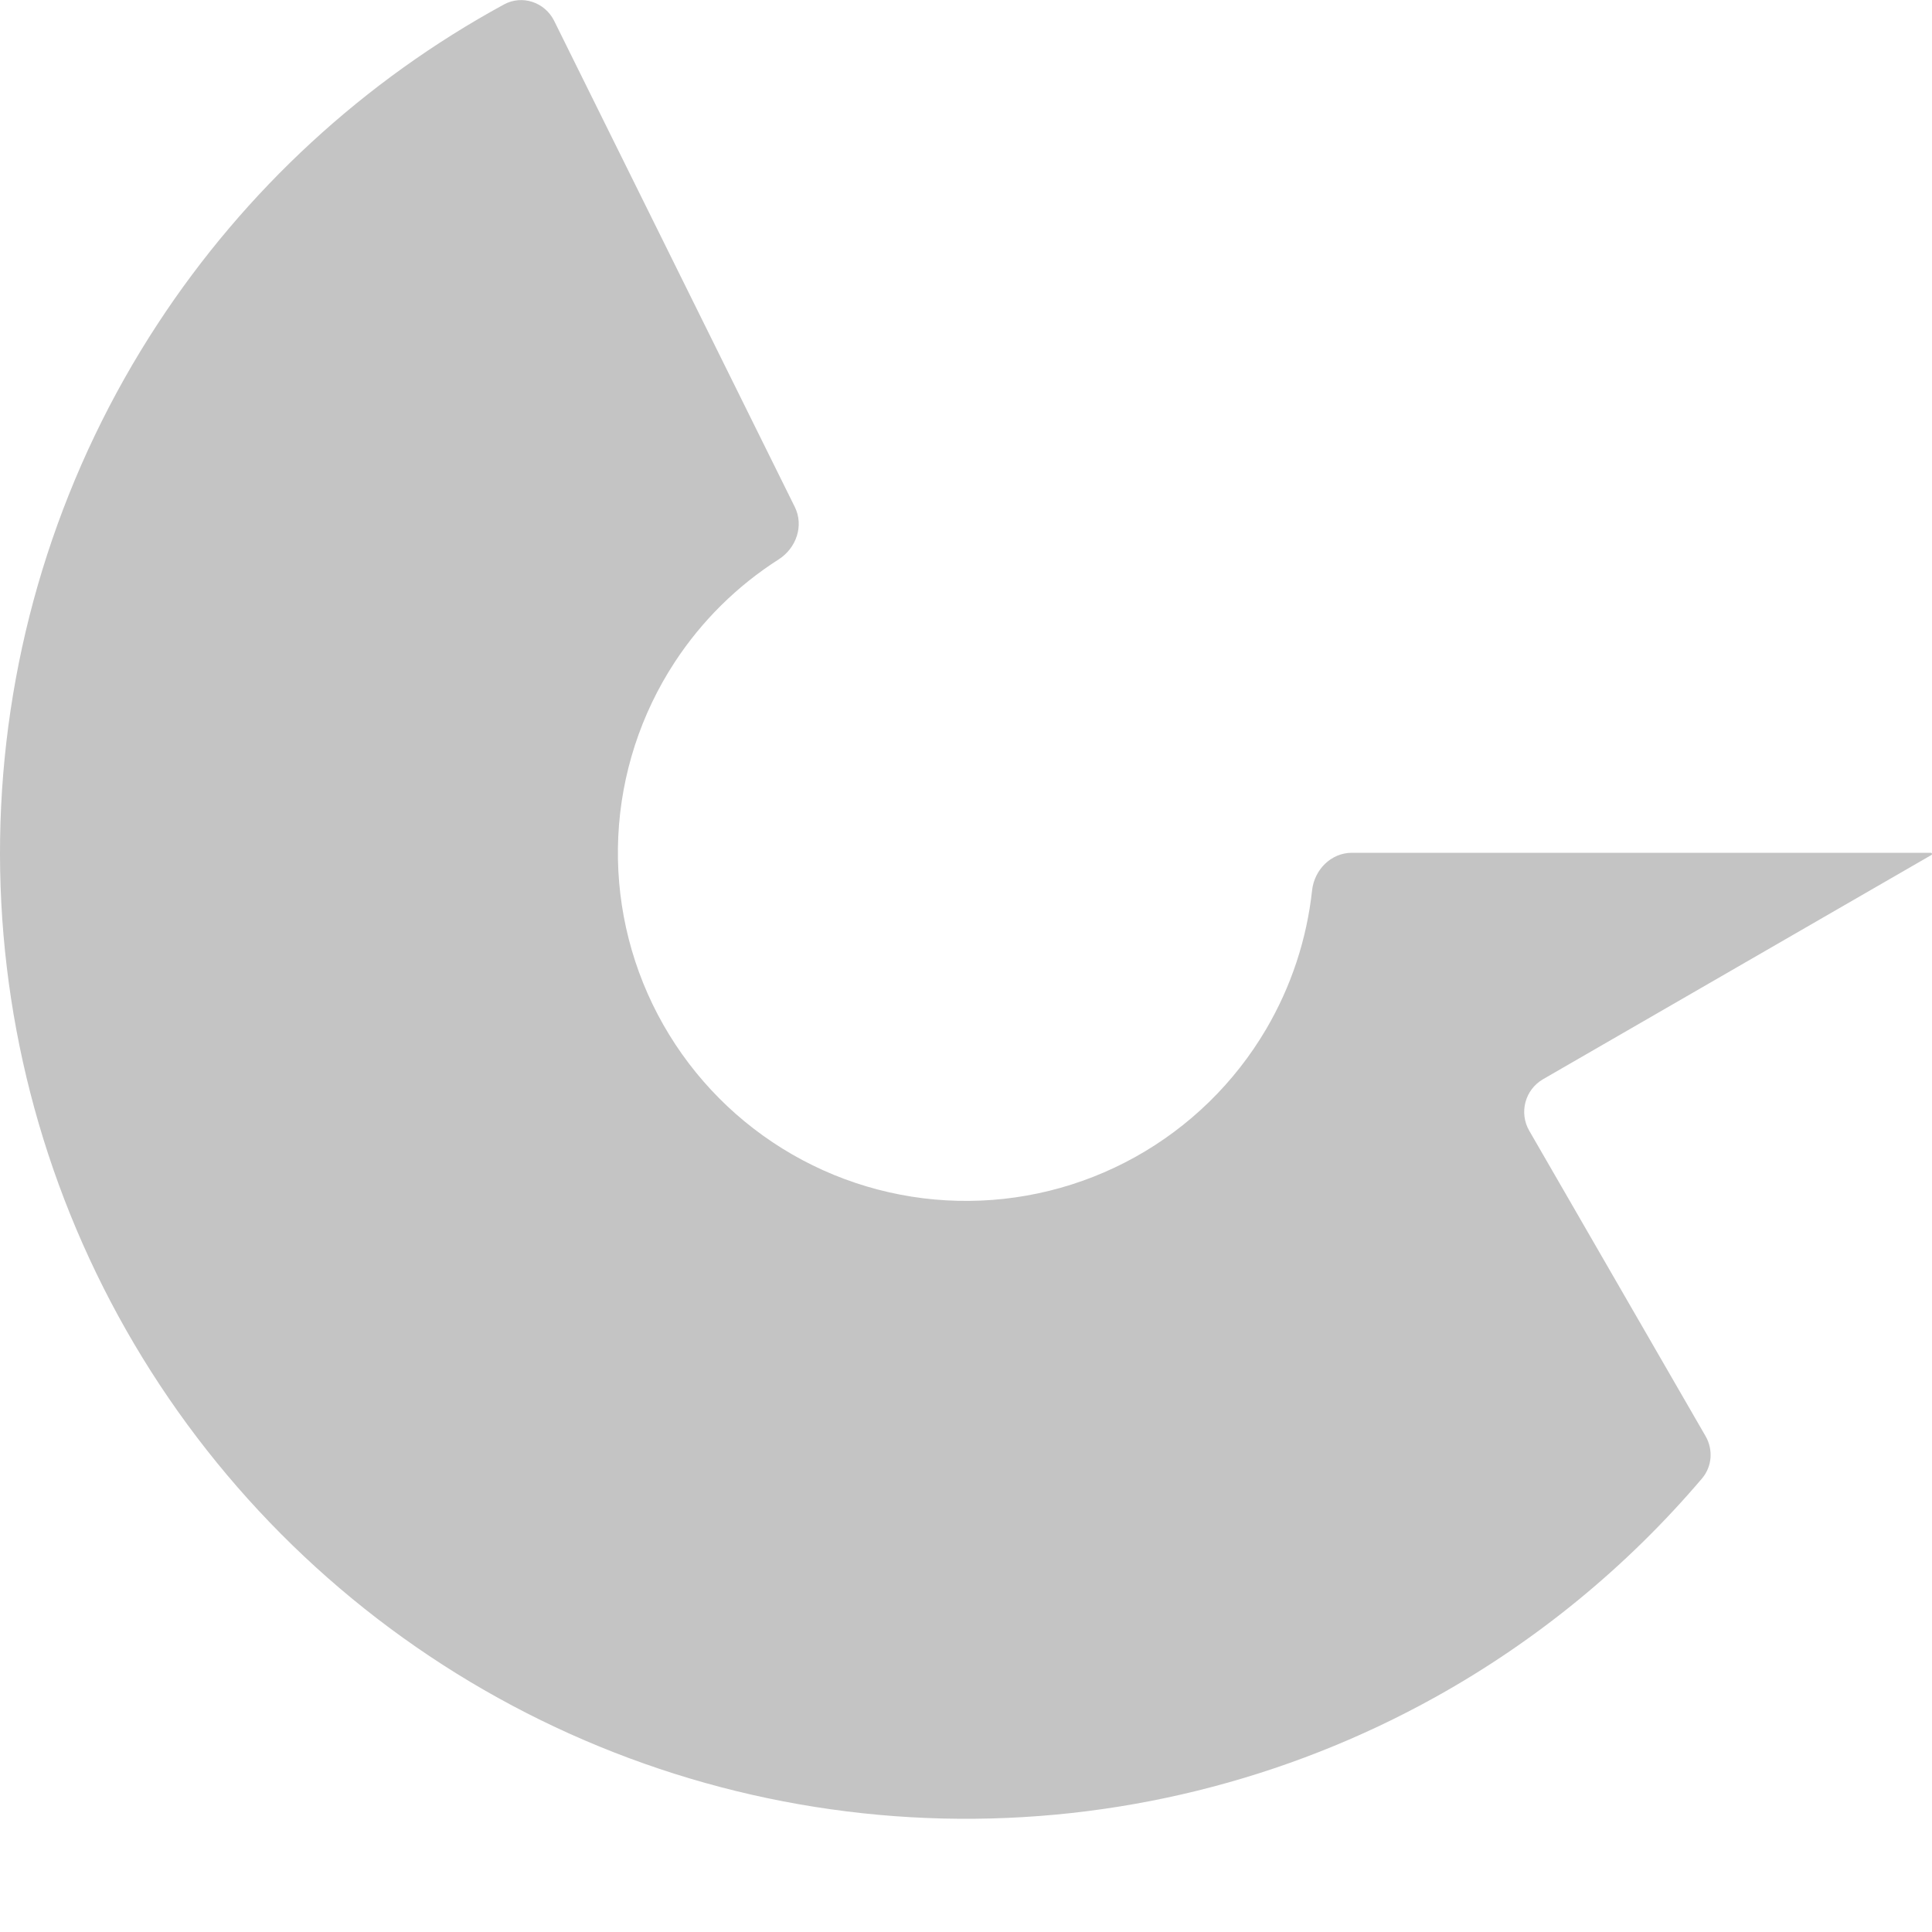
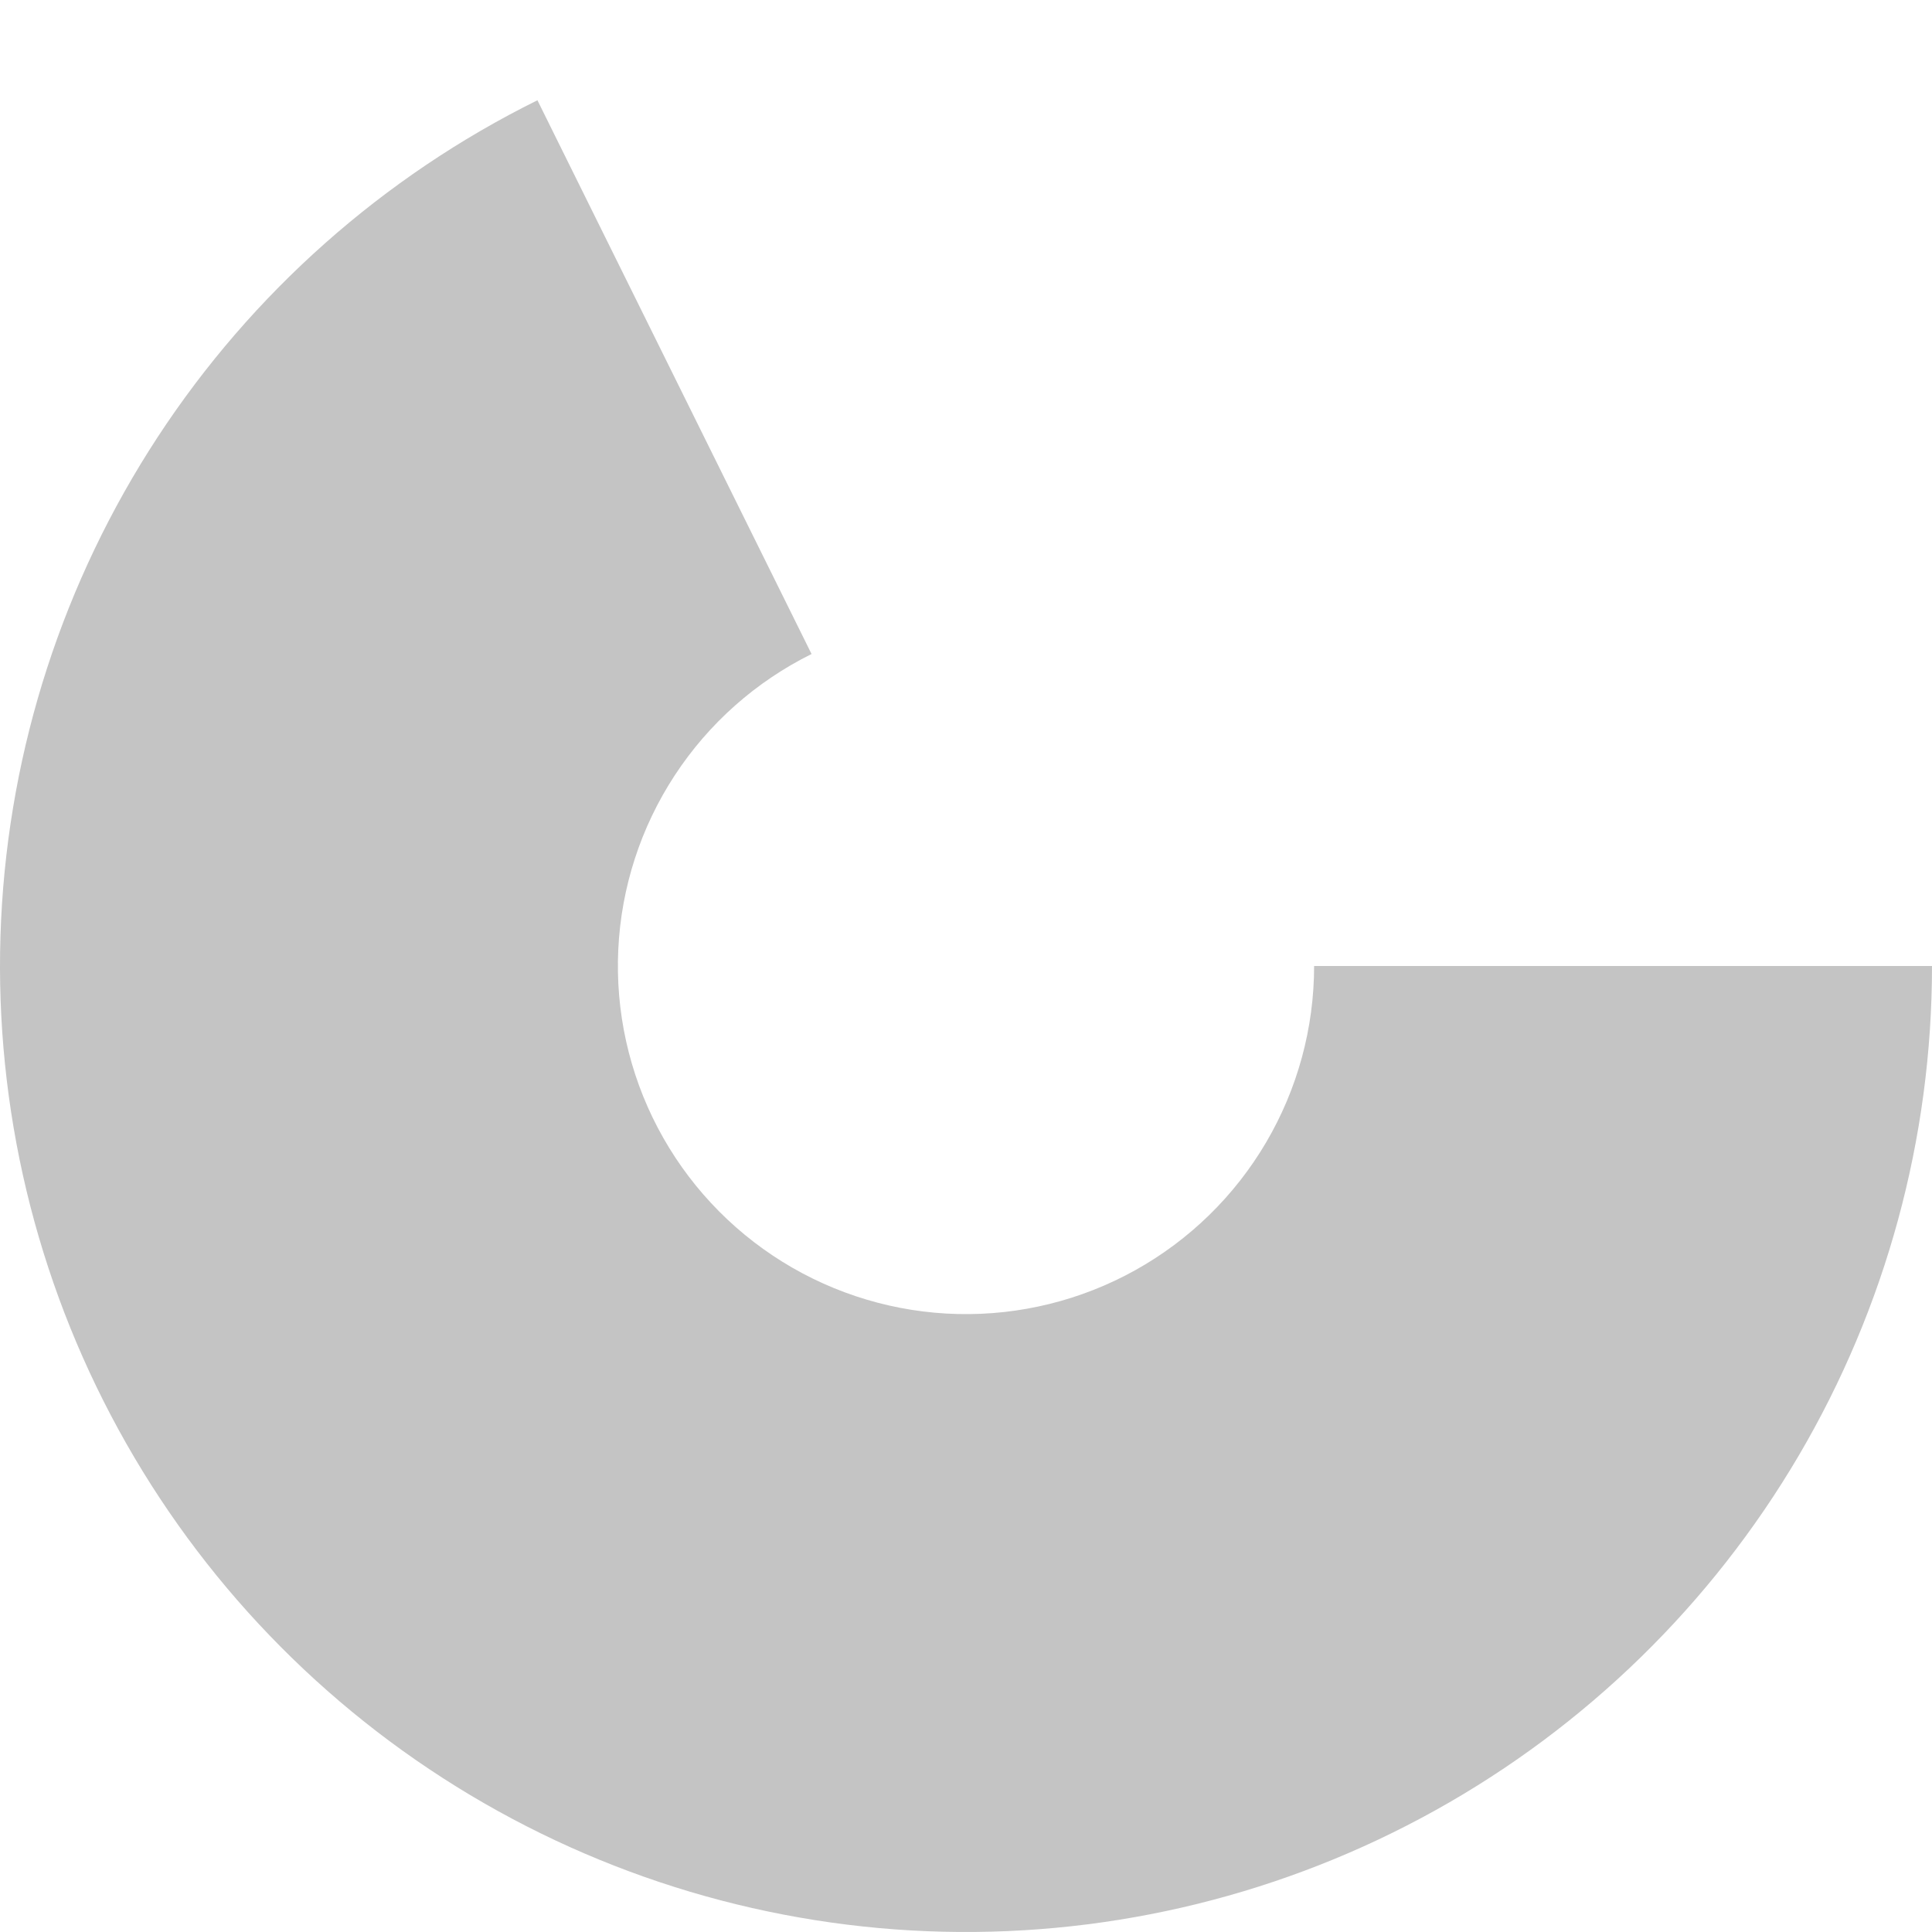
<svg xmlns="http://www.w3.org/2000/svg" width="256" height="256" viewBox="0 0 256 256" fill="none">
-   <path fill-rule="evenodd" clip-rule="evenodd" d="M255.922 113.291C255.97 113.263 256 113.212 256 113.156V113.156C256 113.07 255.93 113 255.844 113H179.127C176.366 113 174.155 115.245 173.856 117.99C173.152 124.464 171.082 130.736 167.762 136.382C163.594 143.469 157.607 149.314 150.422 153.311C143.237 157.307 135.114 159.311 126.894 159.114C118.674 158.917 110.657 156.526 103.671 152.19C96.686 147.853 90.987 141.728 87.163 134.449C83.34 127.17 81.532 119.001 81.926 110.789C82.32 102.576 84.902 94.618 89.405 87.739C92.992 82.258 97.694 77.621 103.184 74.117C105.511 72.632 106.543 69.655 105.318 67.18L73.432 2.767C72.207 0.292 69.202 -0.729 66.777 0.591C48.251 10.681 32.482 25.208 20.901 42.902C8.406 61.992 1.241 84.075 0.147 106.864C-0.947 129.654 4.071 152.321 14.68 172.52C25.29 192.719 41.105 209.715 60.489 221.749C79.874 233.783 102.122 240.416 124.931 240.963C147.74 241.51 170.281 235.951 190.22 224.86C203.681 217.372 215.627 207.547 225.526 195.902C226.863 194.329 227.029 192.084 225.997 190.296L202.634 149.83C201.253 147.439 202.073 144.381 204.464 143L255.922 113.291Z" fill="#C4C4C4" />
+   <path d="M256 128C256 150.816 249.902 173.217 238.336 192.884C226.771 212.551 210.159 228.769 190.22 239.86C170.281 250.951 147.74 256.51 124.931 255.963C102.122 255.416 79.874 248.783 60.489 236.749C41.105 224.715 25.29 207.719 14.68 187.52C4.071 167.321 -0.947 144.654 0.147 121.864C1.241 99.075 8.406 76.992 20.901 57.902C33.396 38.812 50.766 23.408 71.213 13.286L107.536 86.661C100.167 90.308 93.908 95.859 89.405 102.739C84.902 109.618 82.32 117.576 81.926 125.789C81.532 134.001 83.34 142.17 87.163 149.449C90.987 156.728 96.686 162.853 103.671 167.19C110.657 171.526 118.674 173.917 126.894 174.114C135.114 174.311 143.237 172.307 150.422 168.311C157.607 164.314 163.594 158.469 167.762 151.382C171.929 144.295 174.127 136.222 174.127 128H256Z" fill="#C4C4C4" />
</svg>
